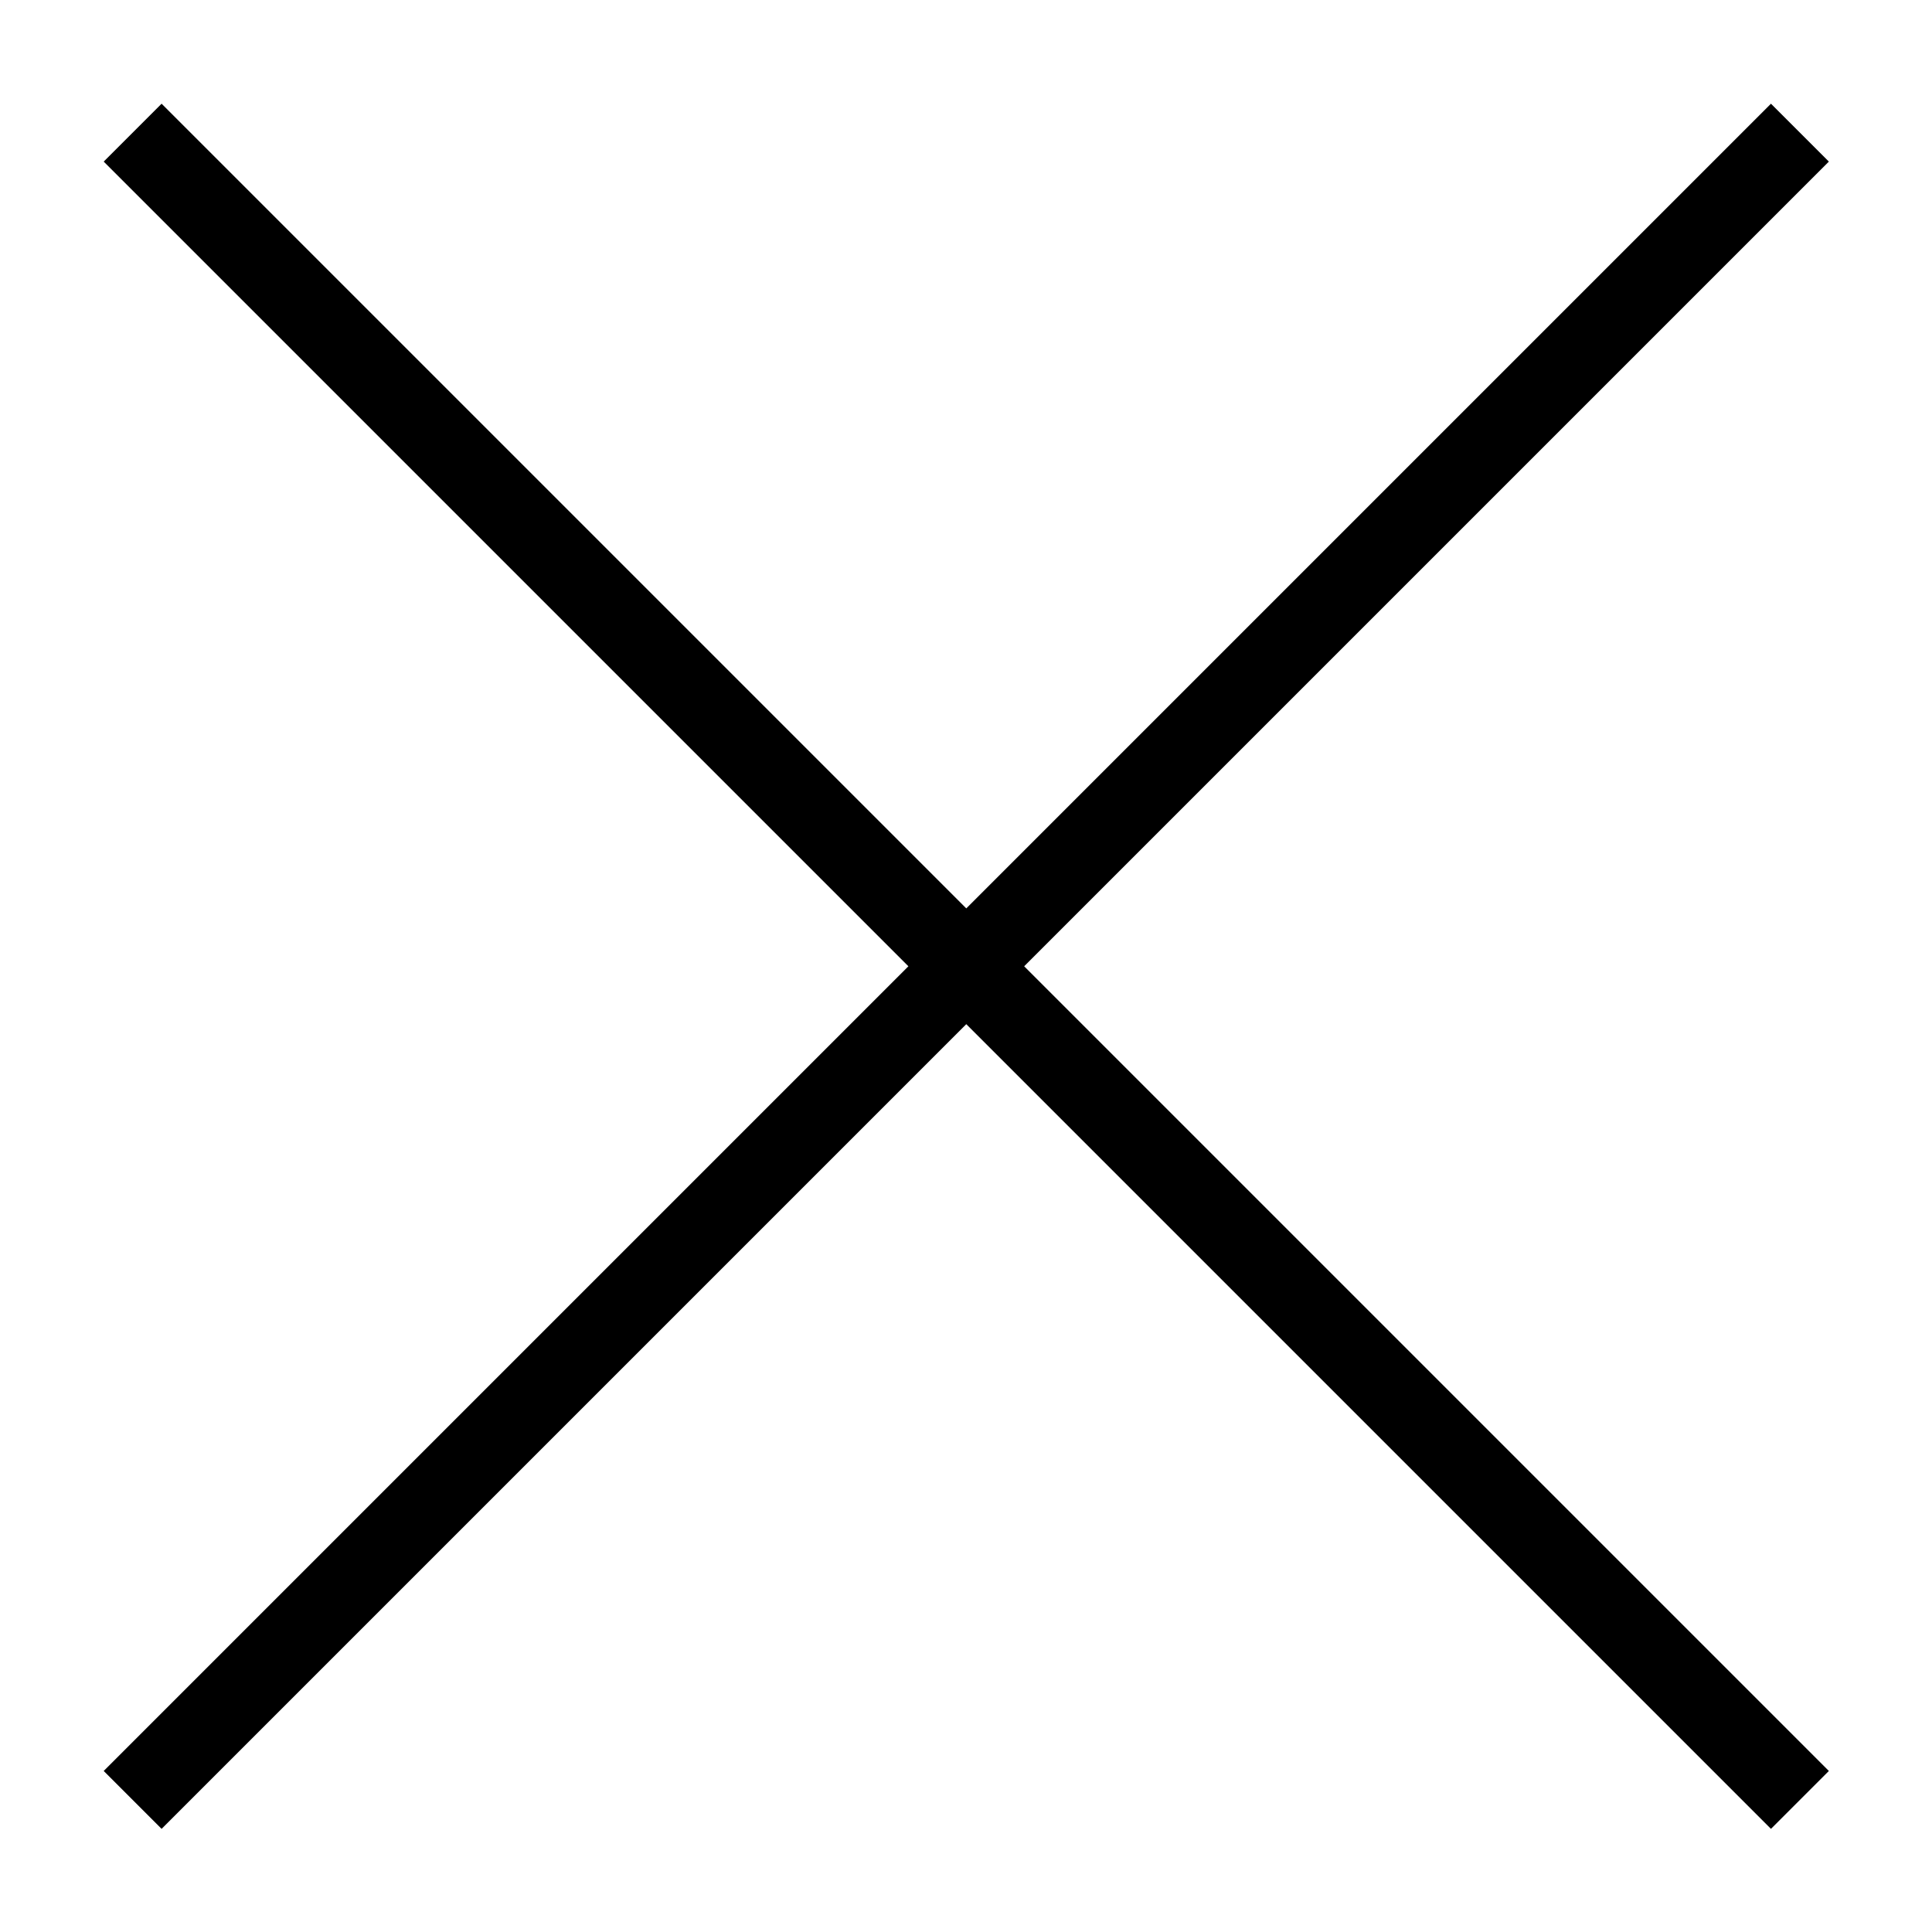
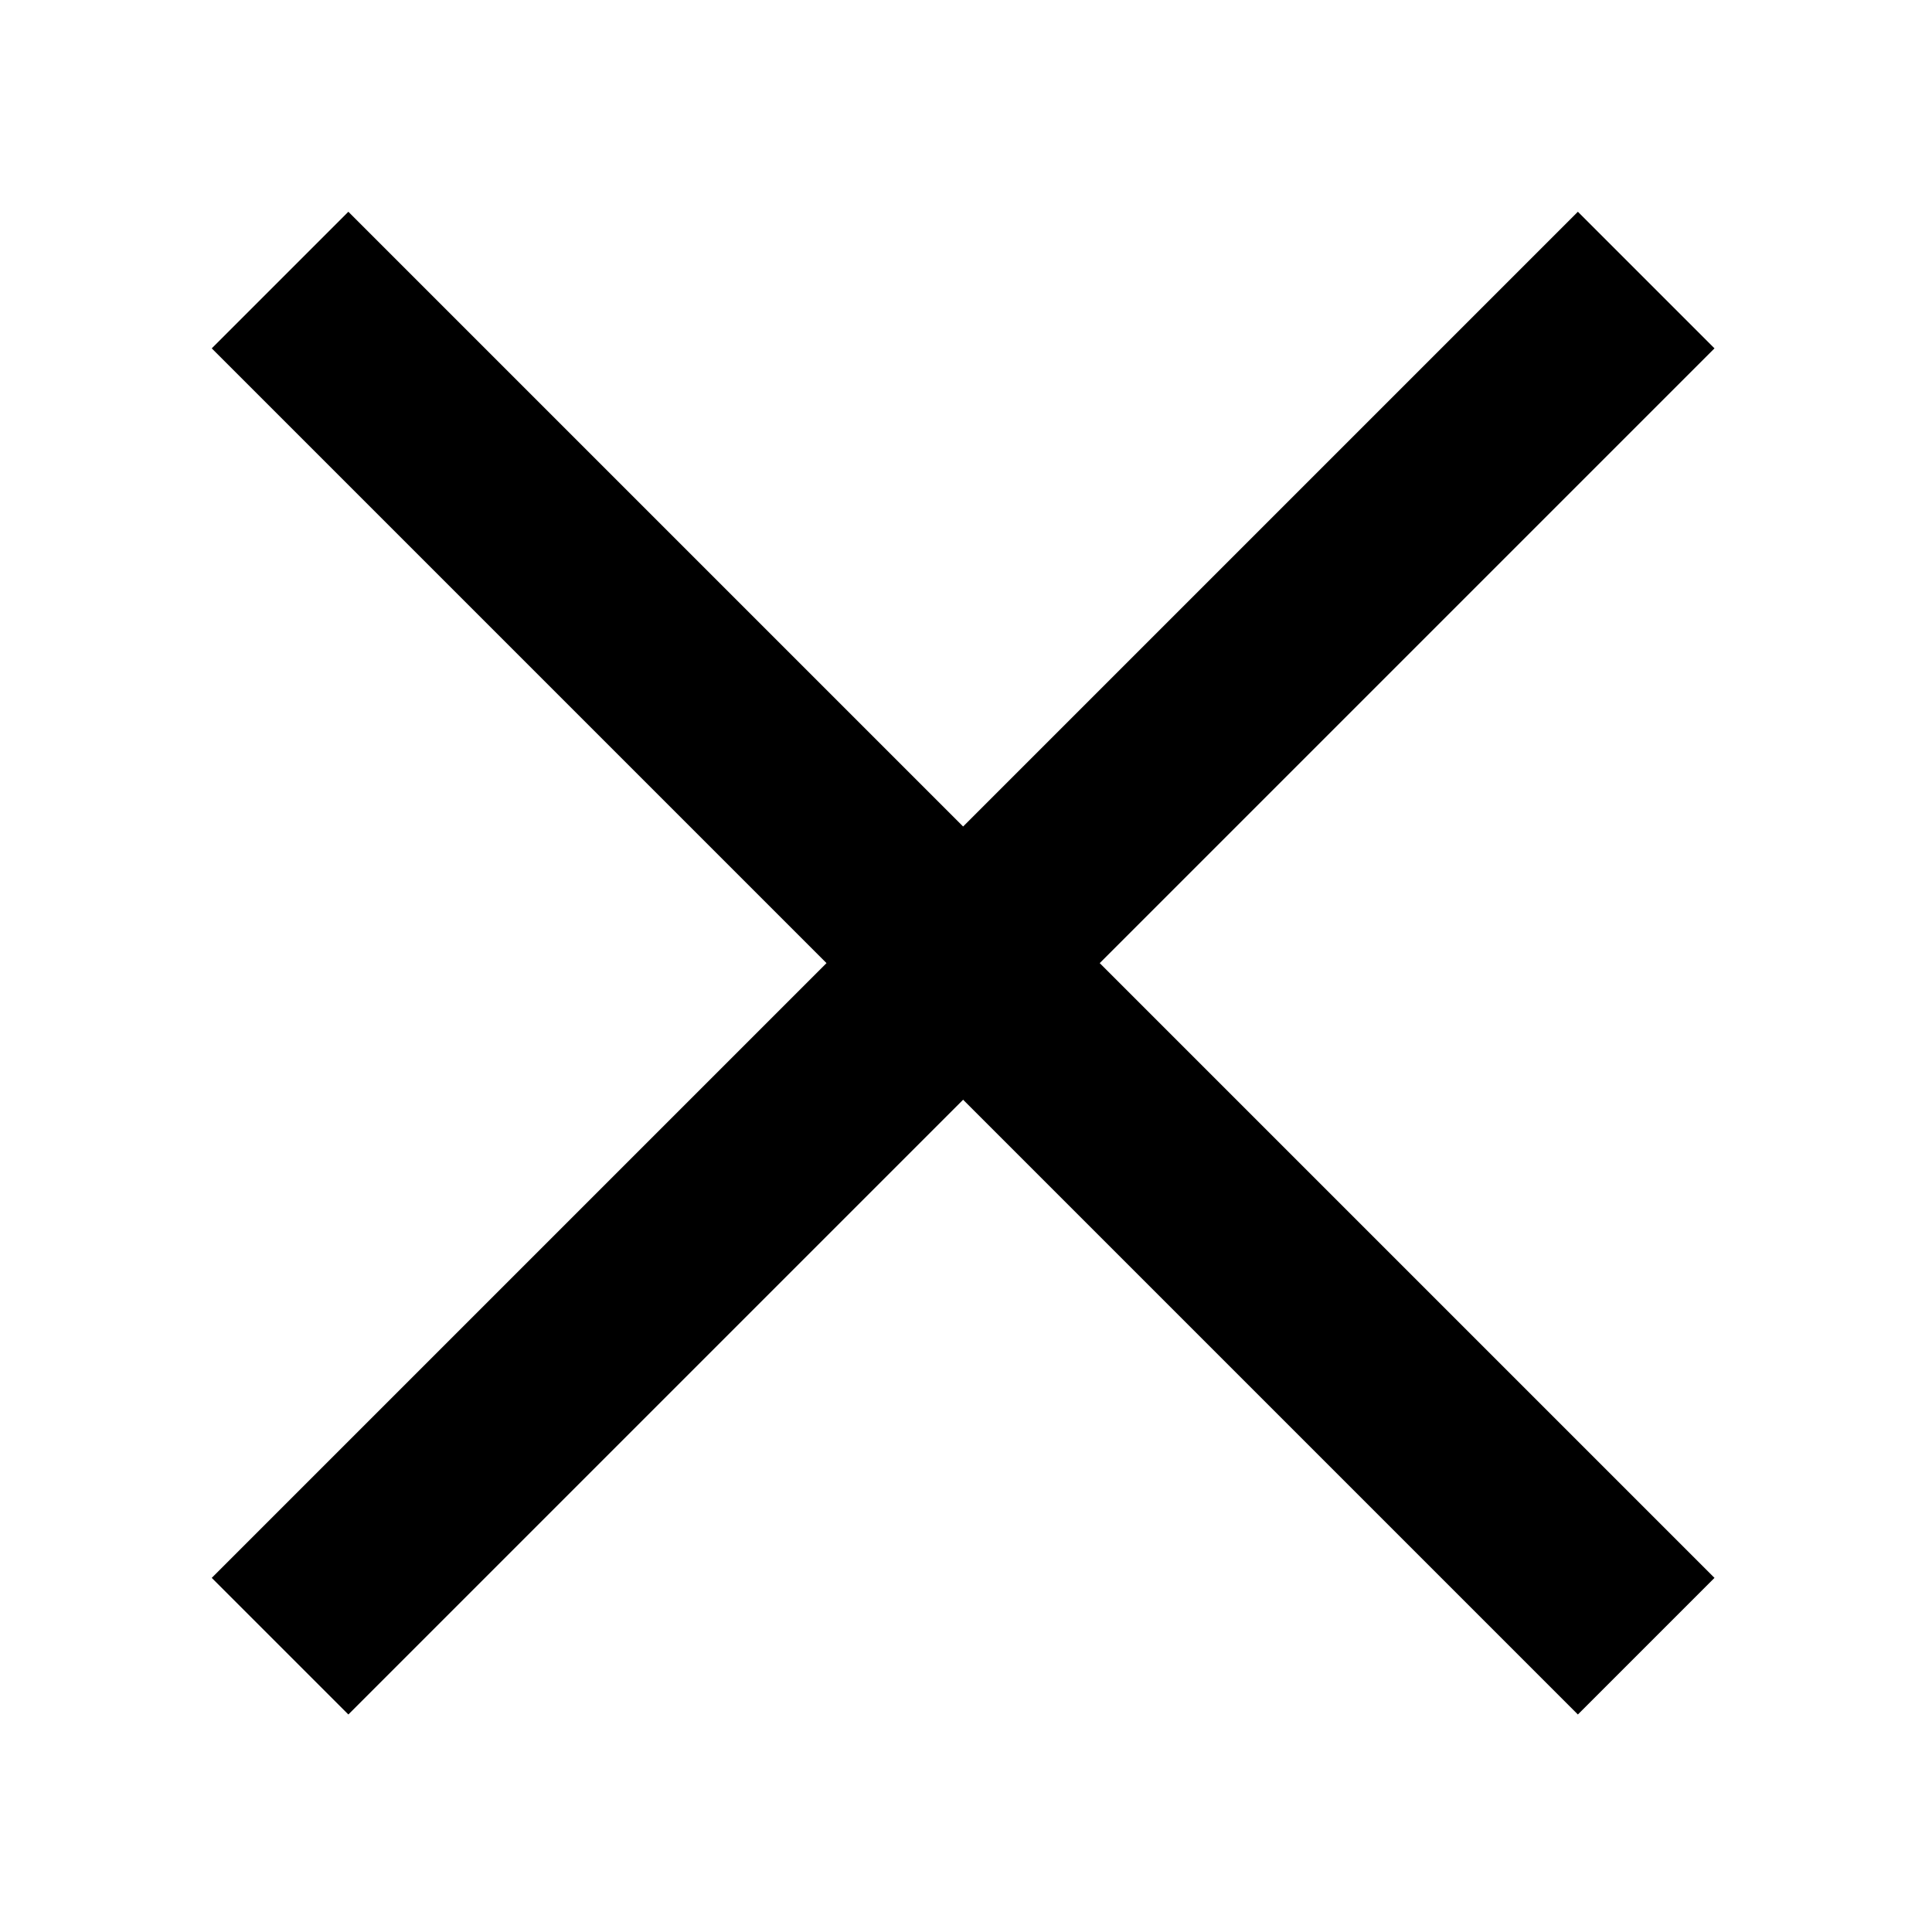
- <svg xmlns="http://www.w3.org/2000/svg" width="1299" height="1299" xml:space="preserve" overflow="hidden">
-   <g>
-     <rect x="0" y="0" width="1299" height="1299" fill="#000000" fill-opacity="0" />
-     <path d="M1190.72 69.728 1229.65 108.652 108.651 1229.65 69.728 1190.72Z" fill-rule="evenodd" />
-     <path d="M69.728 108.651 108.651 69.728 1229.65 1190.72 1190.72 1229.65Z" fill-rule="evenodd" />
+ <svg xmlns="http://www.w3.org/2000/svg" width="20" height="20" viewBox="0 0 0.2 0.2" version="1.1" id="svg1">
+   <defs id="defs1" />
+   <g id="layer1">
+     <rect style="fill:#000000;fill-opacity:1;stroke-width:0.01" id="rect101" width="0.2" height="0.02" x="0.041" y="-0.01" transform="rotate(45)" />
+     <rect style="fill:#000000;fill-opacity:1;stroke-width:0.01" id="rect102" width="0.02" height="0.2" x="0.131" y="-0.1" transform="rotate(45)" />
  </g>
</svg>
